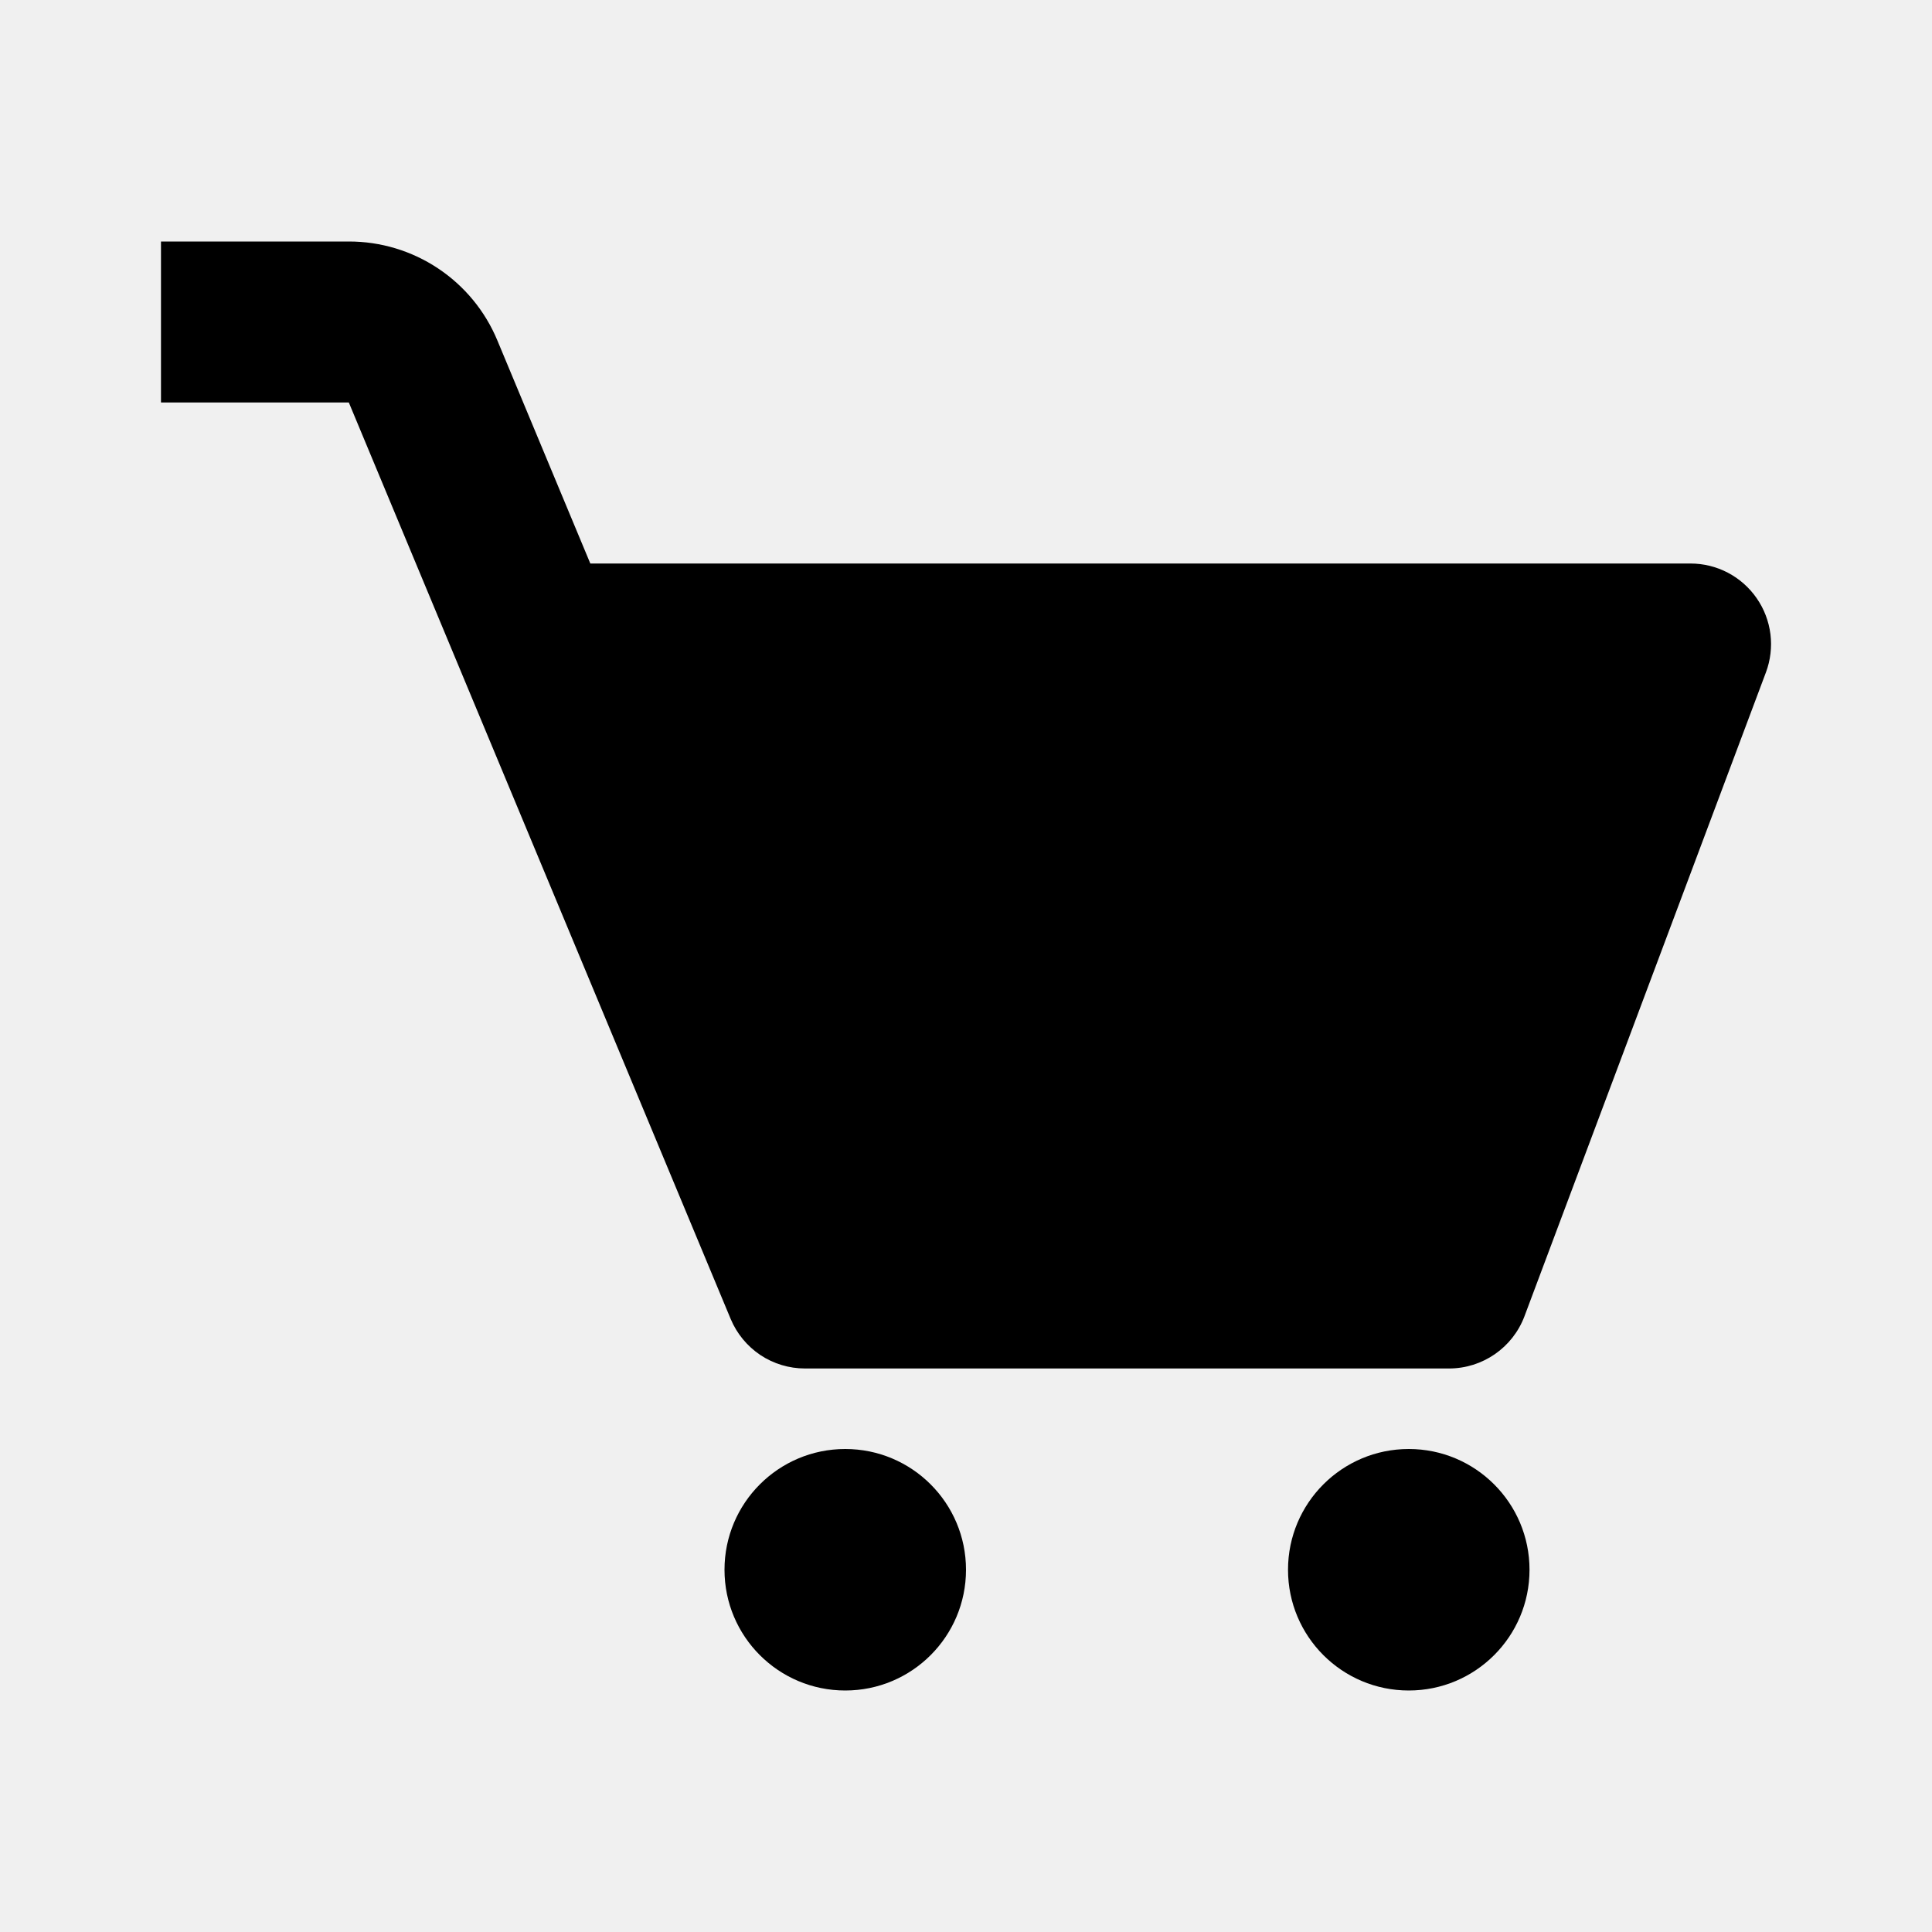
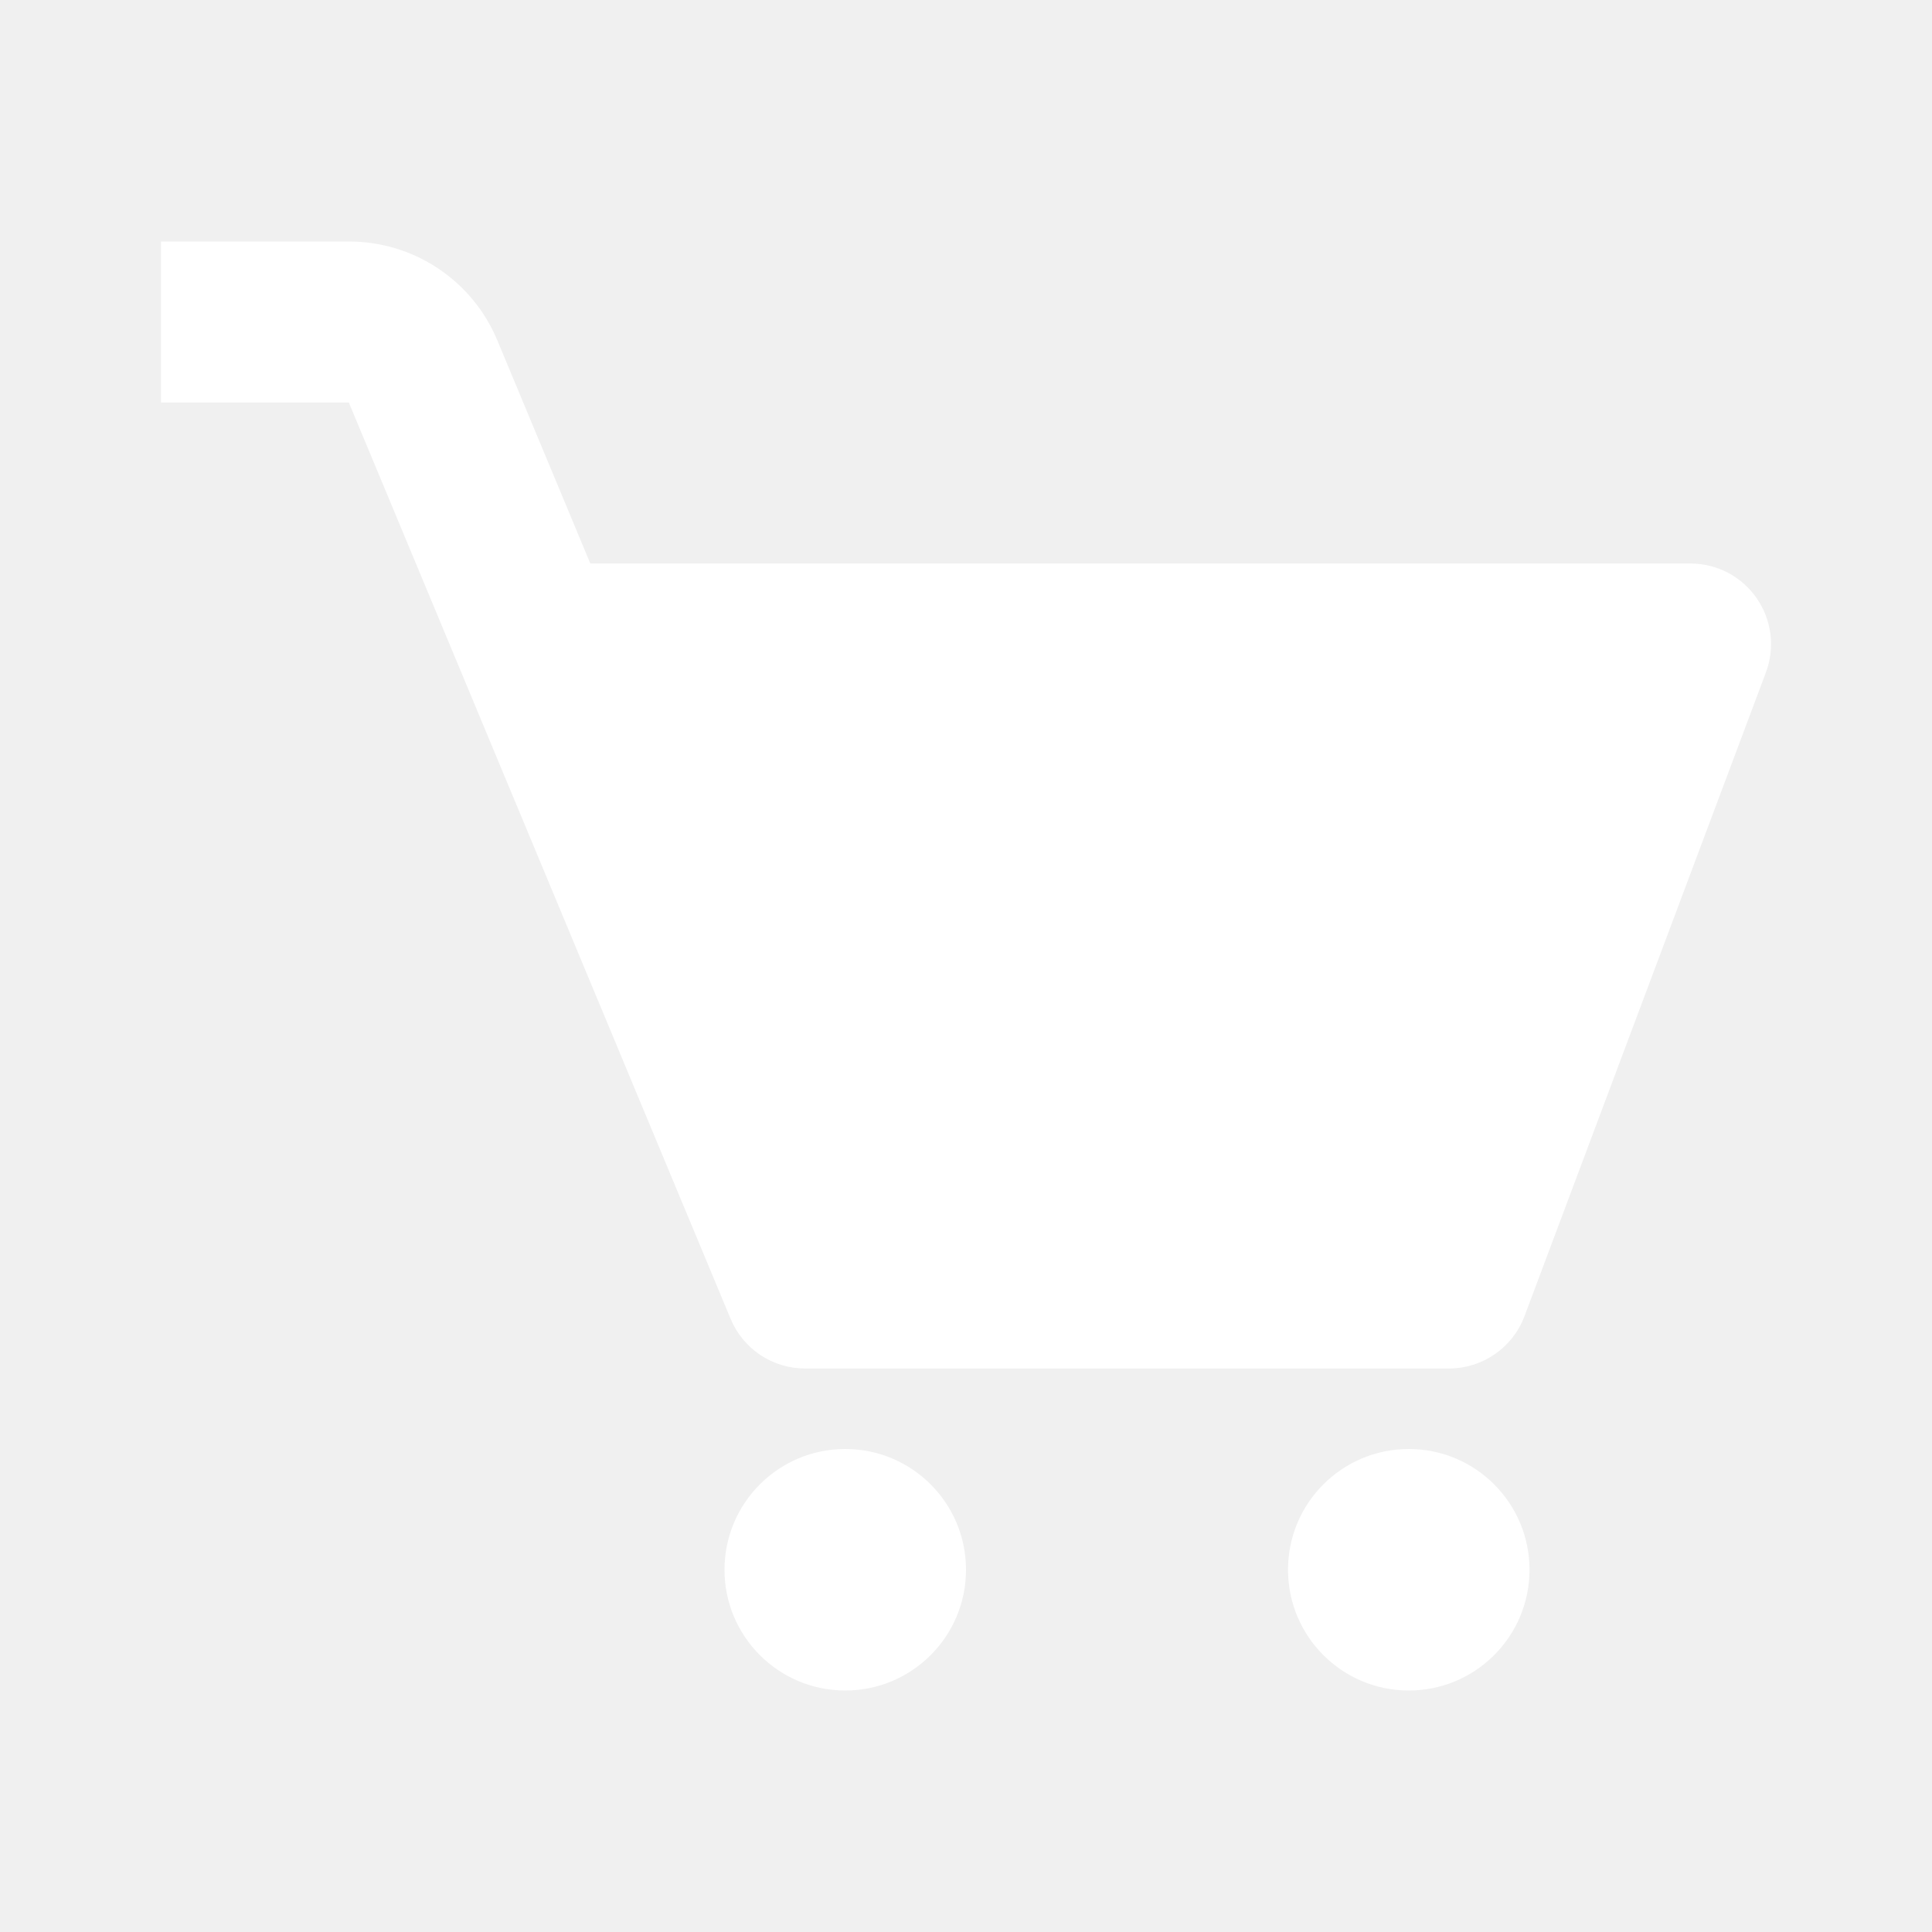
<svg xmlns="http://www.w3.org/2000/svg" width="40" height="40" viewBox="0 0 40 40" fill="none">
-   <path d="M36.37 12.385C36.217 12.164 36.012 11.982 35.773 11.857C35.535 11.732 35.269 11.667 35 11.667H12.222L10.298 7.05C10.046 6.442 9.619 5.923 9.071 5.558C8.524 5.193 7.88 4.999 7.222 5H3.333V8.333H7.222L15.128 27.308C15.255 27.612 15.469 27.871 15.742 28.054C16.016 28.236 16.338 28.333 16.667 28.333H30C30.695 28.333 31.317 27.902 31.562 27.253L36.562 13.92C36.656 13.668 36.688 13.396 36.655 13.129C36.621 12.862 36.524 12.606 36.37 12.385Z" fill="#000000" />
-   <path d="M17.5 35C18.881 35 20 33.881 20 32.5C20 31.119 18.881 30 17.5 30C16.119 30 15 31.119 15 32.5C15 33.881 16.119 35 17.5 35Z" fill="#000000" />
-   <path d="M29.167 35C30.547 35 31.667 33.881 31.667 32.5C31.667 31.119 30.547 30 29.167 30C27.786 30 26.667 31.119 26.667 32.5C26.667 33.881 27.786 35 29.167 35Z" fill="#000000" />
+   <path d="M36.37 12.385C36.217 12.164 36.012 11.982 35.773 11.857C35.535 11.732 35.269 11.667 35 11.667H12.222L10.298 7.05C10.046 6.442 9.619 5.923 9.071 5.558C8.524 5.193 7.88 4.999 7.222 5H3.333V8.333H7.222L15.128 27.308C15.255 27.612 15.469 27.871 15.742 28.054C16.016 28.236 16.338 28.333 16.667 28.333H30C30.695 28.333 31.317 27.902 31.562 27.253L36.562 13.92C36.656 13.668 36.688 13.396 36.655 13.129C36.621 12.862 36.524 12.606 36.37 12.385Z" fill="#ffffff" />
+   <path d="M17.5 35C18.881 35 20 33.881 20 32.5C20 31.119 18.881 30 17.5 30C16.119 30 15 31.119 15 32.5C15 33.881 16.119 35 17.5 35Z" fill="#ffffff" />
+   <path d="M29.167 35C30.547 35 31.667 33.881 31.667 32.5C31.667 31.119 30.547 30 29.167 30C27.786 30 26.667 31.119 26.667 32.5C26.667 33.881 27.786 35 29.167 35Z" fill="#ffffff" />
</svg>
